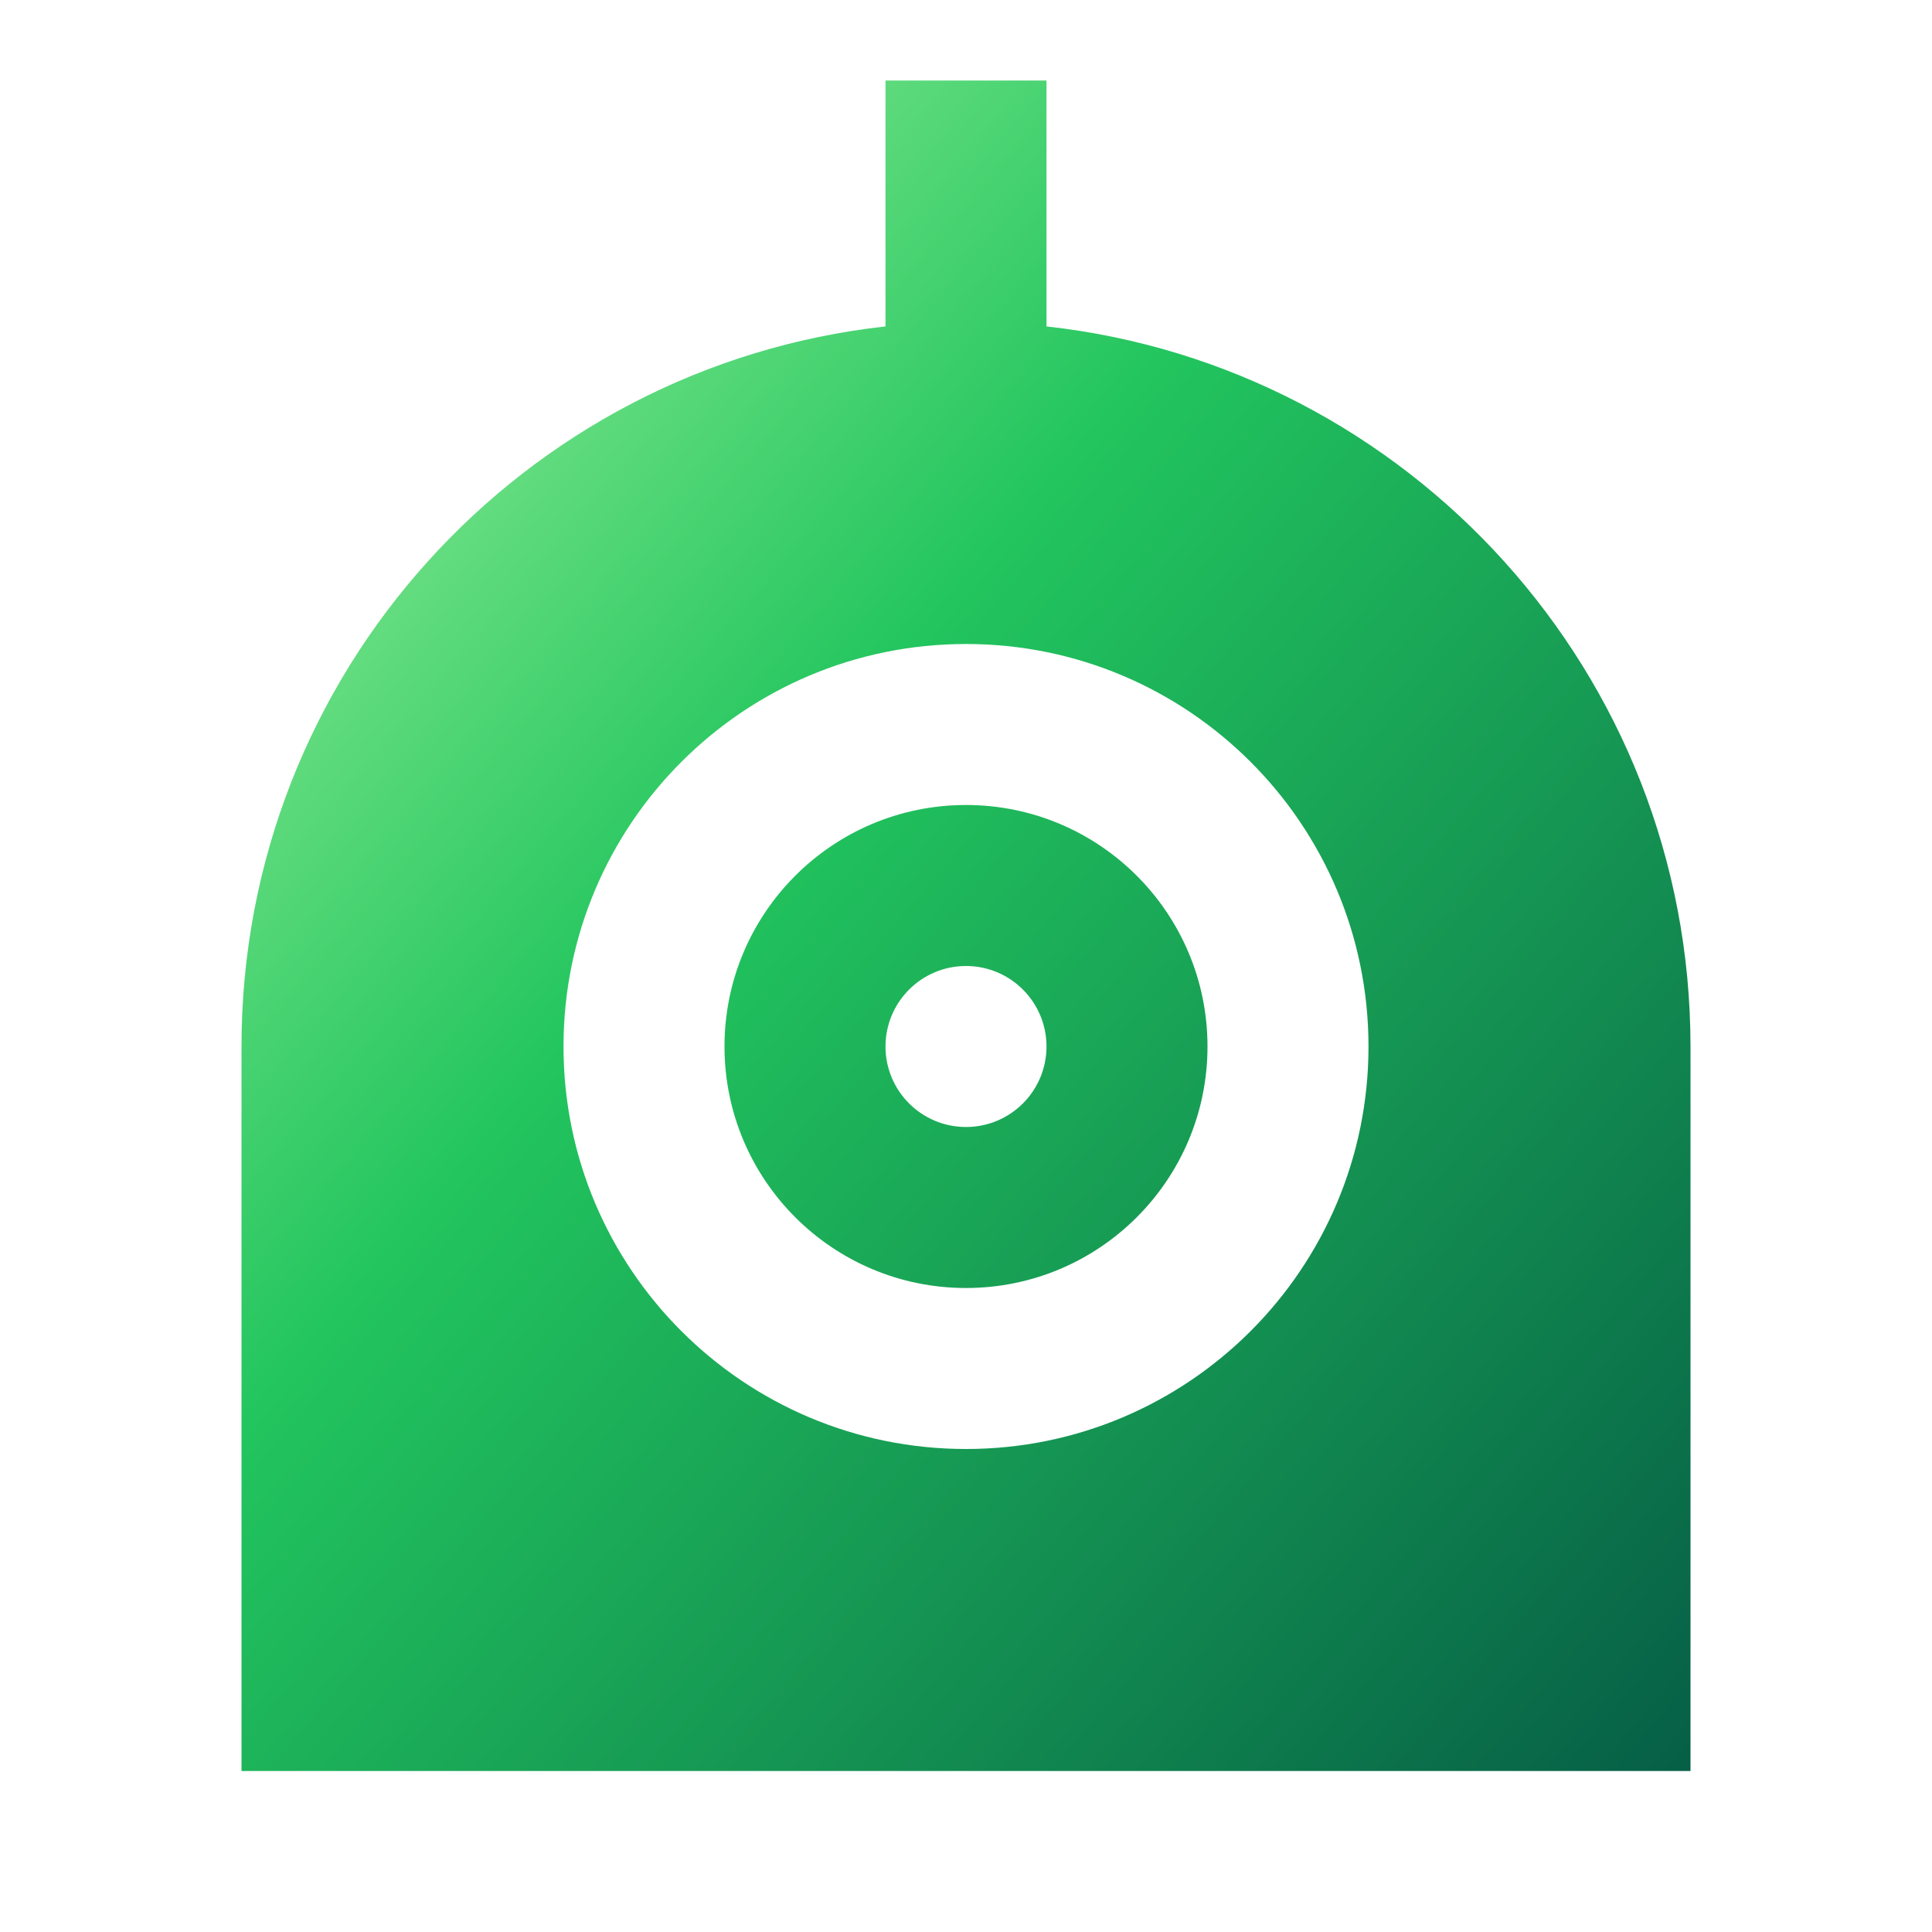
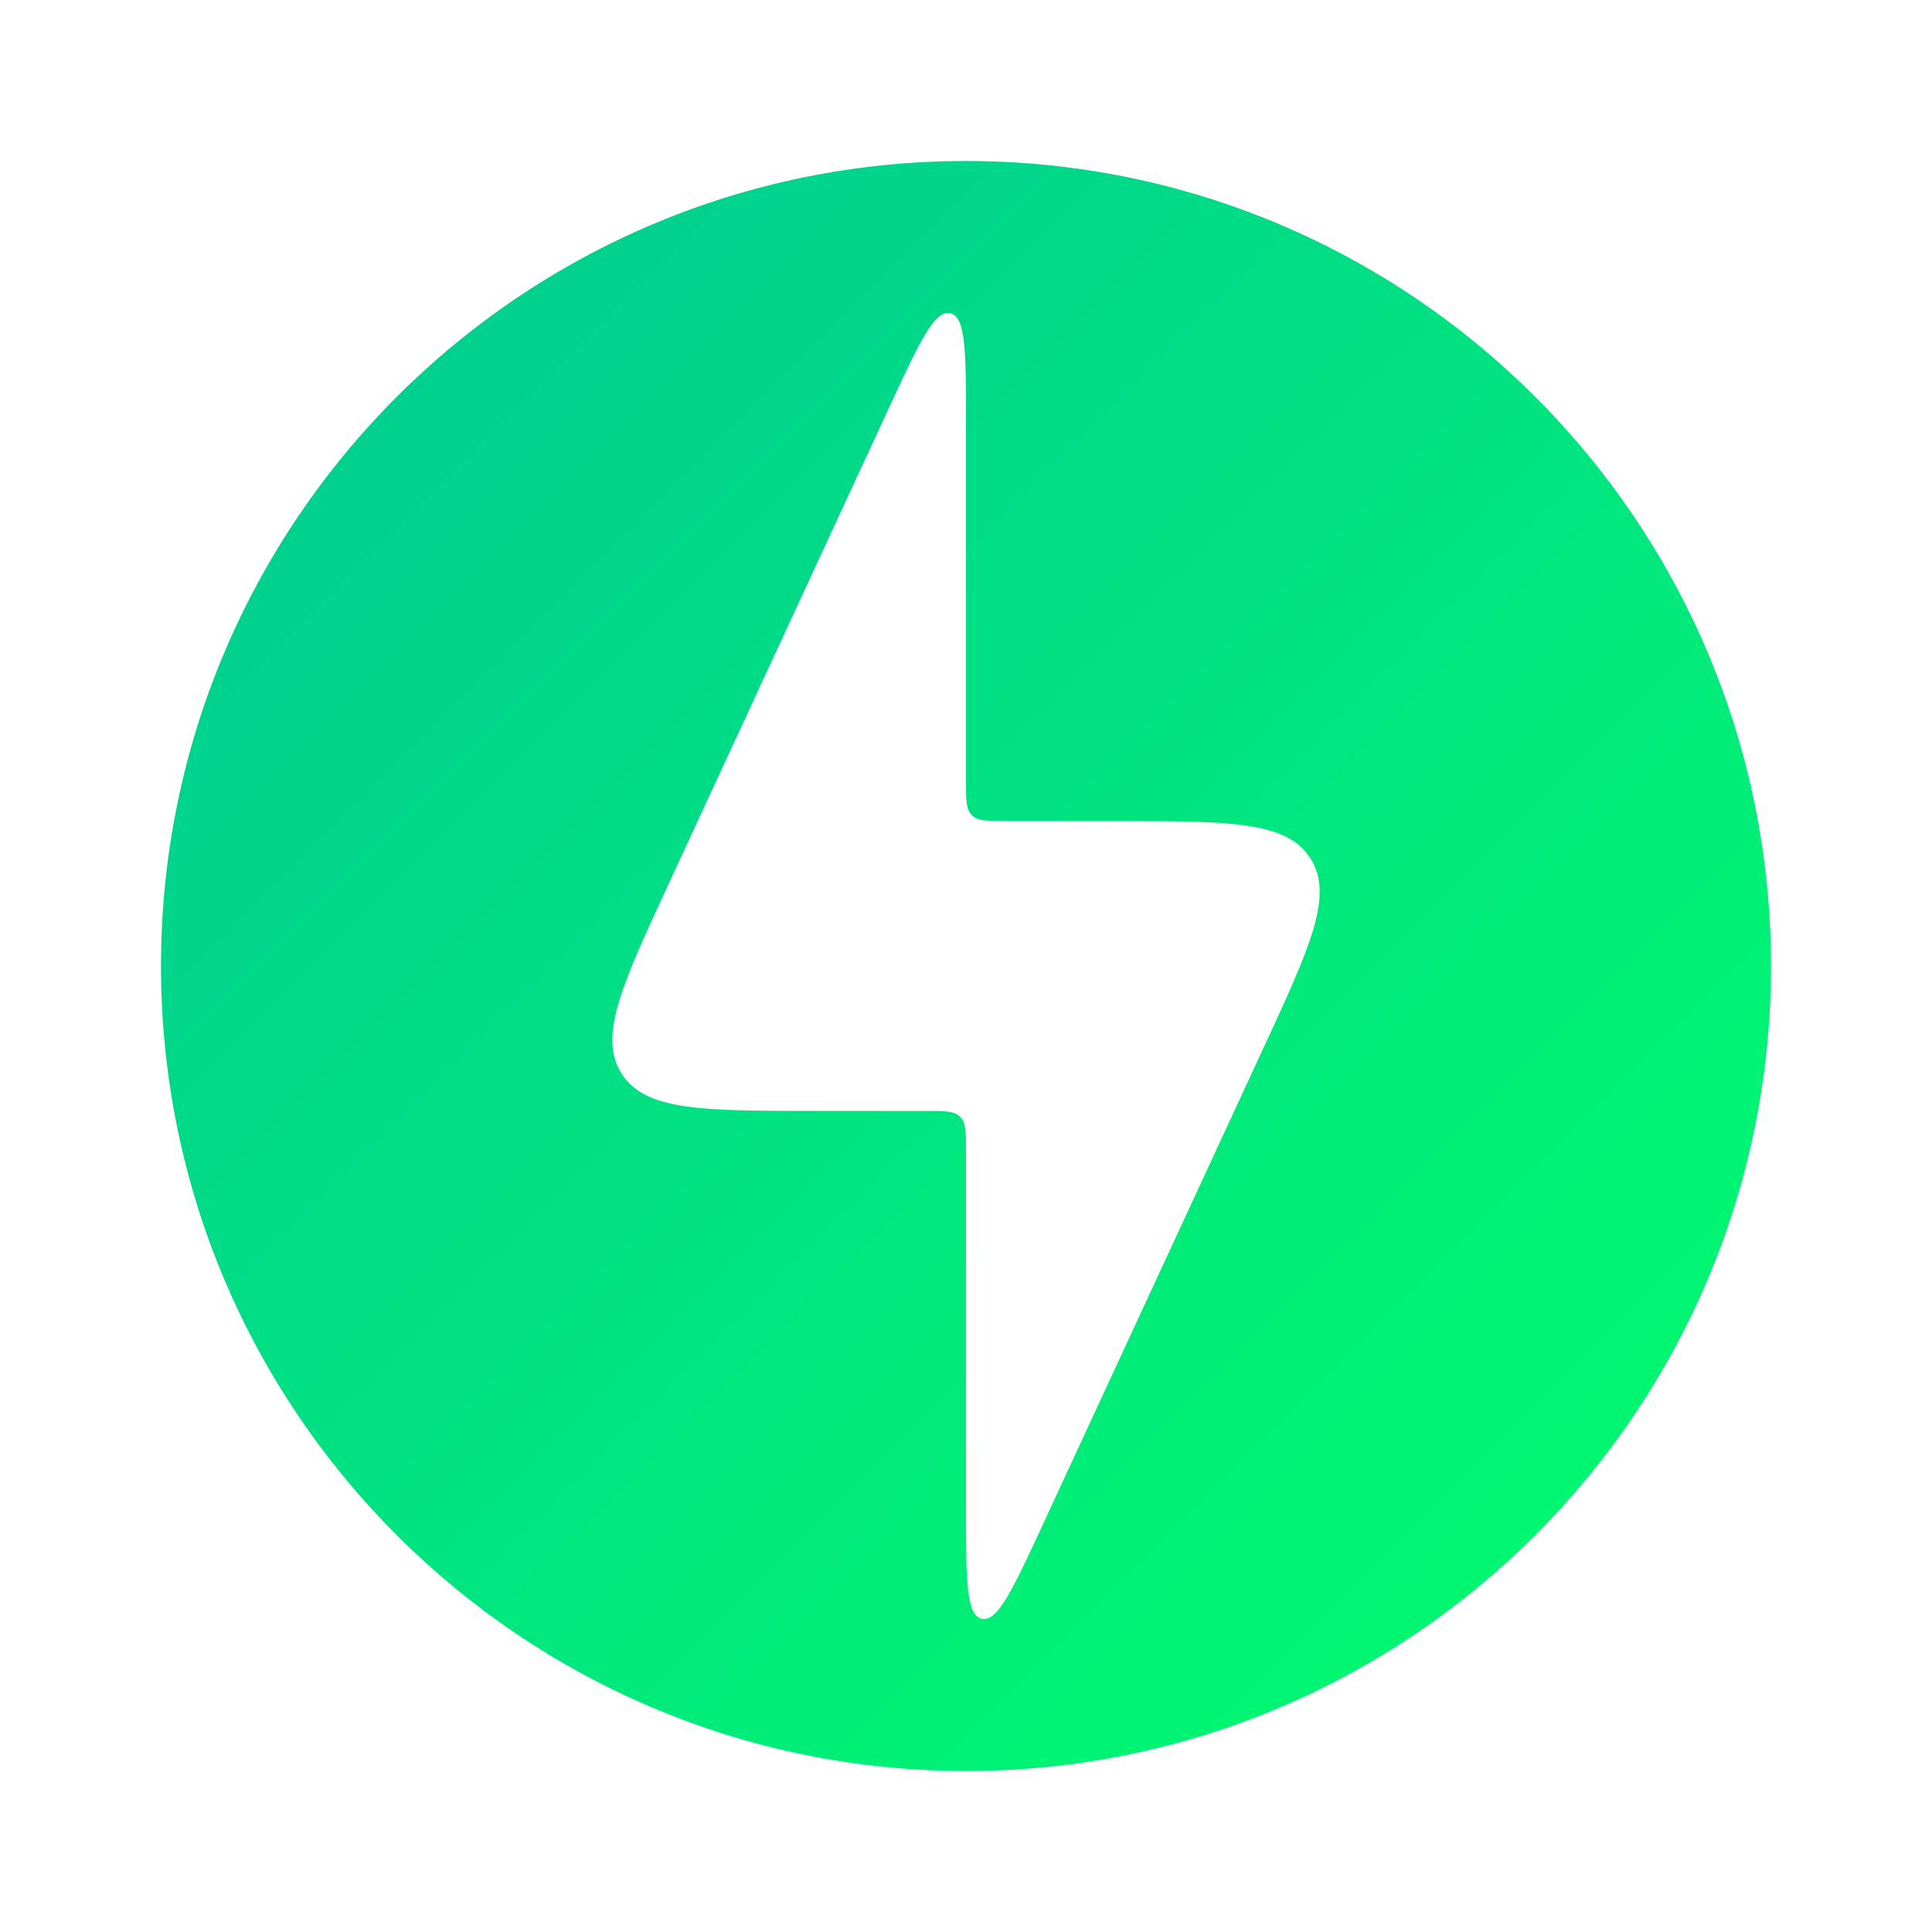
- <svg xmlns="http://www.w3.org/2000/svg" width="800px" height="800px" viewBox="0 0 24 24">
+ <svg xmlns="http://www.w3.org/2000/svg" viewBox="0 0 24 24" fill="none">
  <defs>
-     <linearGradient id="linearGradient" x1="0%" y1="0%" x2="100%" y2="100%">
-       <stop offset="0%" stop-color="#A8F5A2" />
-       <stop offset="40%" stop-color="#22C55E" />
-       <stop offset="100%" stop-color="#065F46" />
+     <linearGradient id="clientGradient" x1="0%" y1="0%" x2="100%" y2="100%">
+       <stop offset="0%" stop-color="#00C896" />
+       <stop offset="100%" stop-color="#00FF6A" />
+     </linearGradient>
+     <linearGradient id="clientGlow" x1="0%" y1="0%" x2="100%" y2="100%">
+       <stop offset="0%" stop-color="#00A878" />
+       <stop offset="100%" stop-color="#00D455" />
    </linearGradient>
  </defs>
-   <g>
-     <path fill="url(#linearGradient)" d="M13 4.055c4.5.497 8 4.312 8 8.945v9H3v-9c0-4.633 3.5-8.448 8-8.945V1h2v3.055zM12 18a5 5 0 1 0 0-10 5 5 0 0 0 0 10zm0-2a3 3 0 1 1 0-6 3 3 0 0 1 0 6zm0-2a1 1 0 1 0 0-2 1 1 0 0 0 0 2z" />
-   </g>
+   <path fill="url(#clientGradient)" fill-rule="evenodd" clip-rule="evenodd" d="M12 22C17.523 22 22 17.523 22 12C22 6.477 17.523 2 12 2C6.477 2 2 6.477 2 12C2 17.523 6.477 22 12 22ZM10.13 13.8H11.5C11.736 13.8 11.854 13.8 11.927 13.873C12 13.946 12 14.064 12 14.3V18.73C12 19.62 12 20.066 12.196 20.109C12.393 20.152 12.579 19.748 12.954 18.94L15.685 13.04C16.277 11.762 16.573 11.123 16.278 10.662C15.983 10.2 15.279 10.2 13.87 10.2H12.5C12.264 10.2 12.146 10.2 12.073 10.127C12 10.054 12 9.936 12 9.7V5.27C12 4.379 12 3.934 11.804 3.891C11.607 3.848 11.421 4.252 11.046 5.06L8.315 10.96C7.723 12.238 7.427 12.877 7.722 13.338C8.017 13.8 8.721 13.8 10.13 13.8Z" />
</svg>
